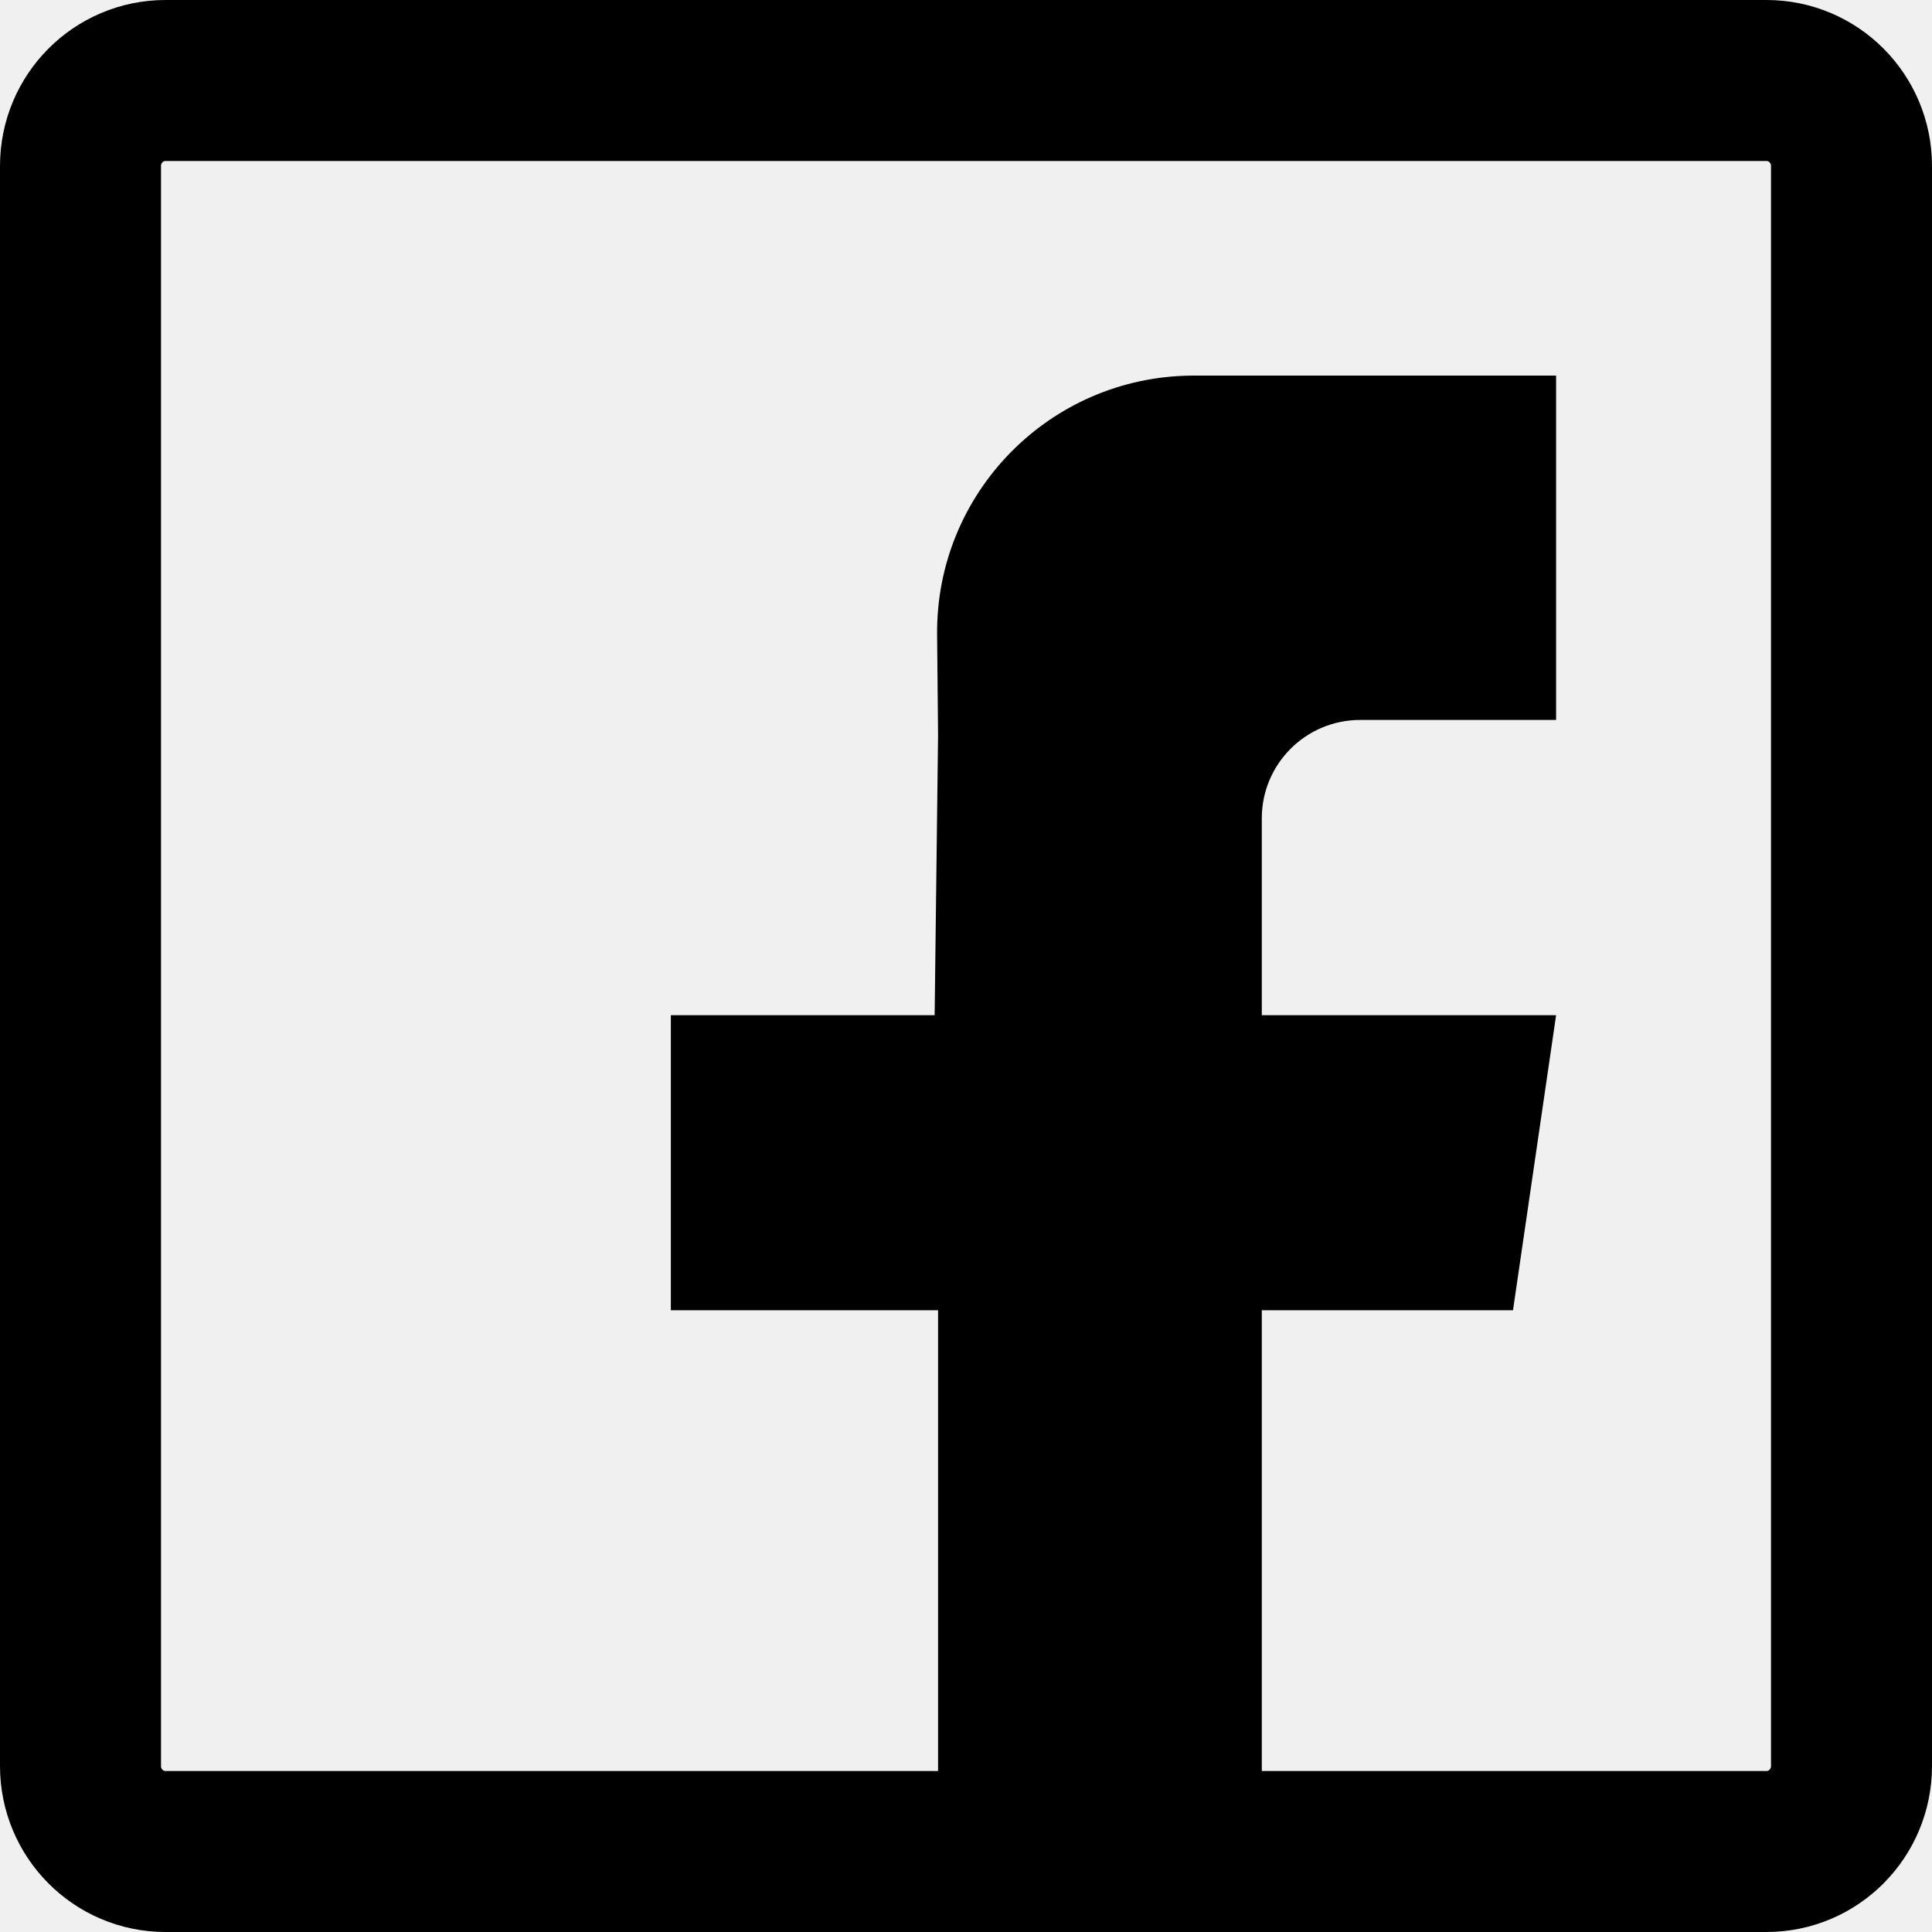
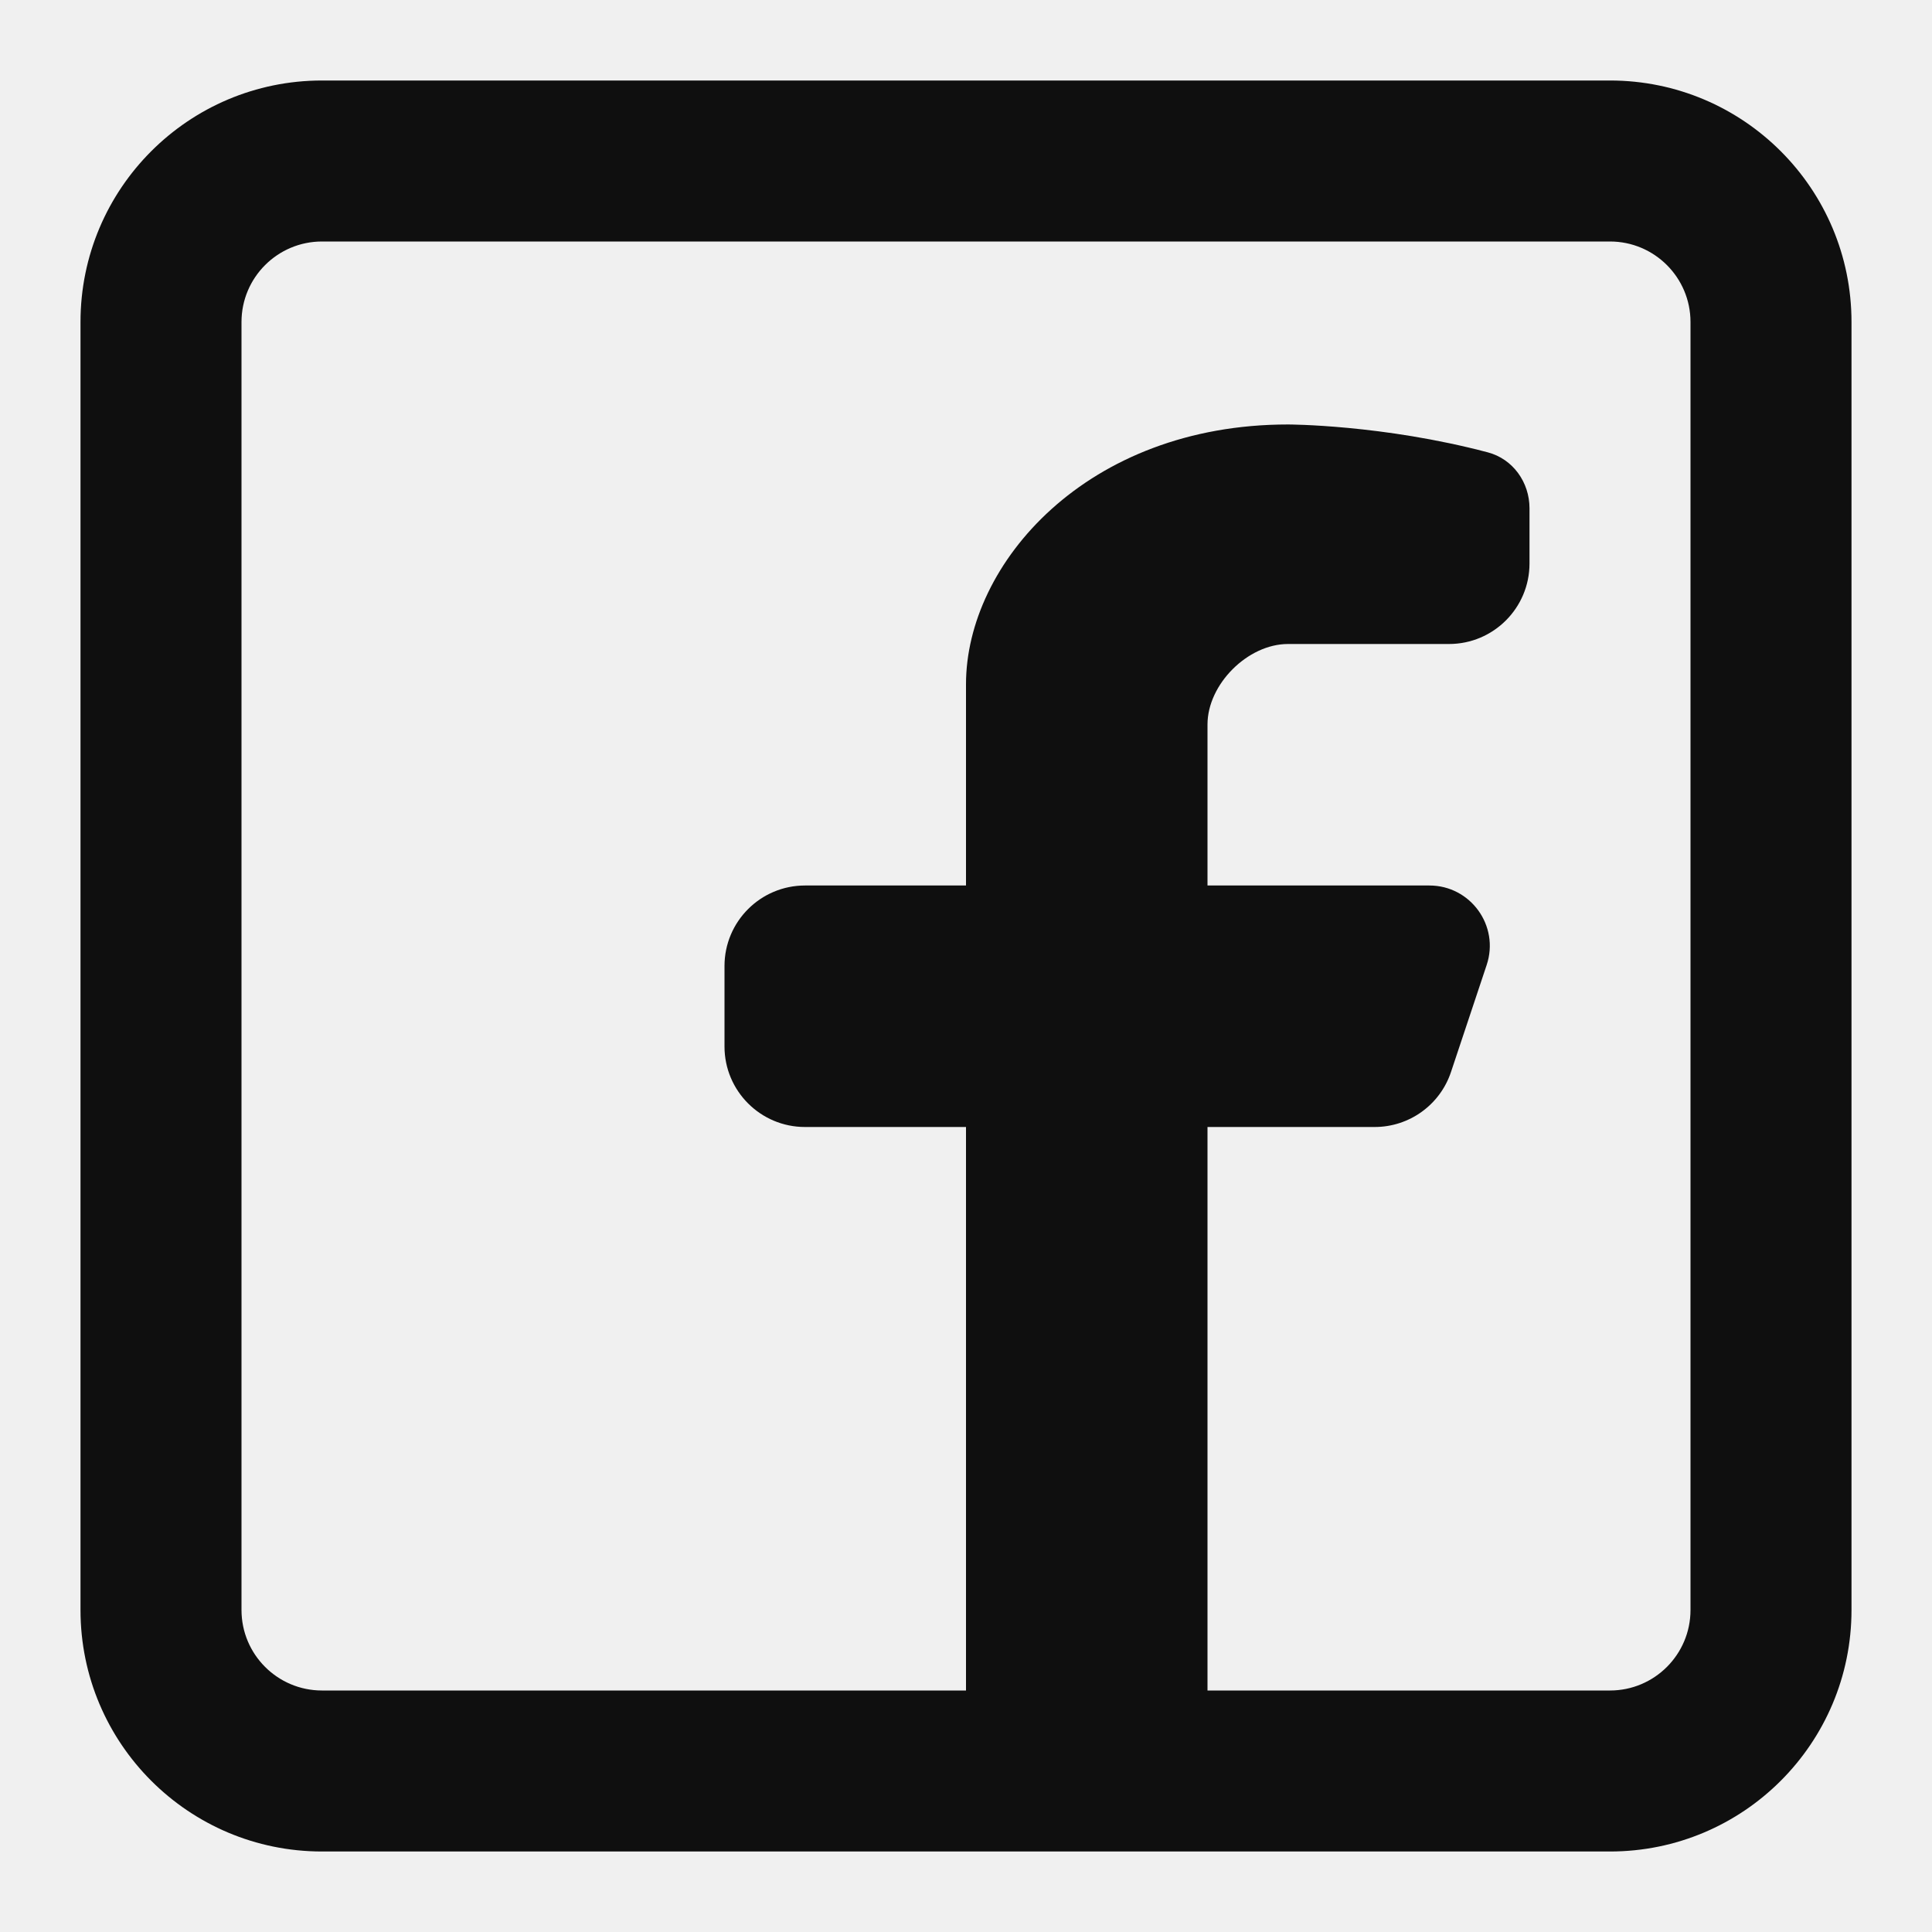
- <svg xmlns="http://www.w3.org/2000/svg" width="800px" height="800px" viewBox="0 0 48 48" fill="none">
-   <rect width="48" height="48" fill="white" fill-opacity="0.01" />
-   <path fill-rule="evenodd" clip-rule="evenodd" d="M4.111 46C2.945 46 2 45.05 2 43.877V4.123C2 2.95 2.945 2 4.111 2H43.889C45.055 2 46 2.95 46 4.123V43.877C46 45.05 45.055 46 43.889 46C42.481 46 29.222 46 4.111 46Z" stroke="#000000" stroke-width="4" stroke-linecap="round" stroke-linejoin="round" />
-   <path fill-rule="evenodd" clip-rule="evenodd" d="M38.661 17.887H34.307H33.793C32.443 17.887 31.349 18.981 31.349 20.331V25.222H38.661L37.59 32.553H31.349V46H23.306V32.553H16.667V25.222H23.221L23.306 18.263L23.282 15.769C23.249 12.248 26.076 9.365 29.598 9.332C29.618 9.331 29.639 9.331 29.659 9.331H38.661V17.887Z" fill="#000000" />
+ <svg xmlns="http://www.w3.org/2000/svg" width="50px" height="50px" viewBox="0 0 24 24" fill="none">
+   <path fill-rule="evenodd" clip-rule="evenodd" d="M20 1C21.657 1 23 2.343 23 4V20C23 21.657 21.657 23 20 23H4C2.343 23 1 21.657 1 20V4C1 2.343 2.343 1 4 1H20ZM20 3C20.552 3 21 3.448 21 4V20C21 20.552 20.552 21 20 21H15V14H17.076C17.507 14 17.889 13.725 18.025 13.316L18.468 11.987C18.63 11.501 18.268 11 17.756 11H15V9C15 8.5 15.5 8 16 8H18C18.552 8 19 7.552 19 7V6.314C19 5.991 18.794 5.701 18.481 5.619C17.171 5.273 16 5.273 16 5.273C13.5 5.273 12 7 12 8.5V11H10C9.448 11 9 11.448 9 12V13C9 13.552 9.448 14 10 14H12V21H4C3.448 21 3 20.552 3 20V4C3 3.448 3.448 3 4 3H20Z" fill="#0F0F0F" />
</svg>
